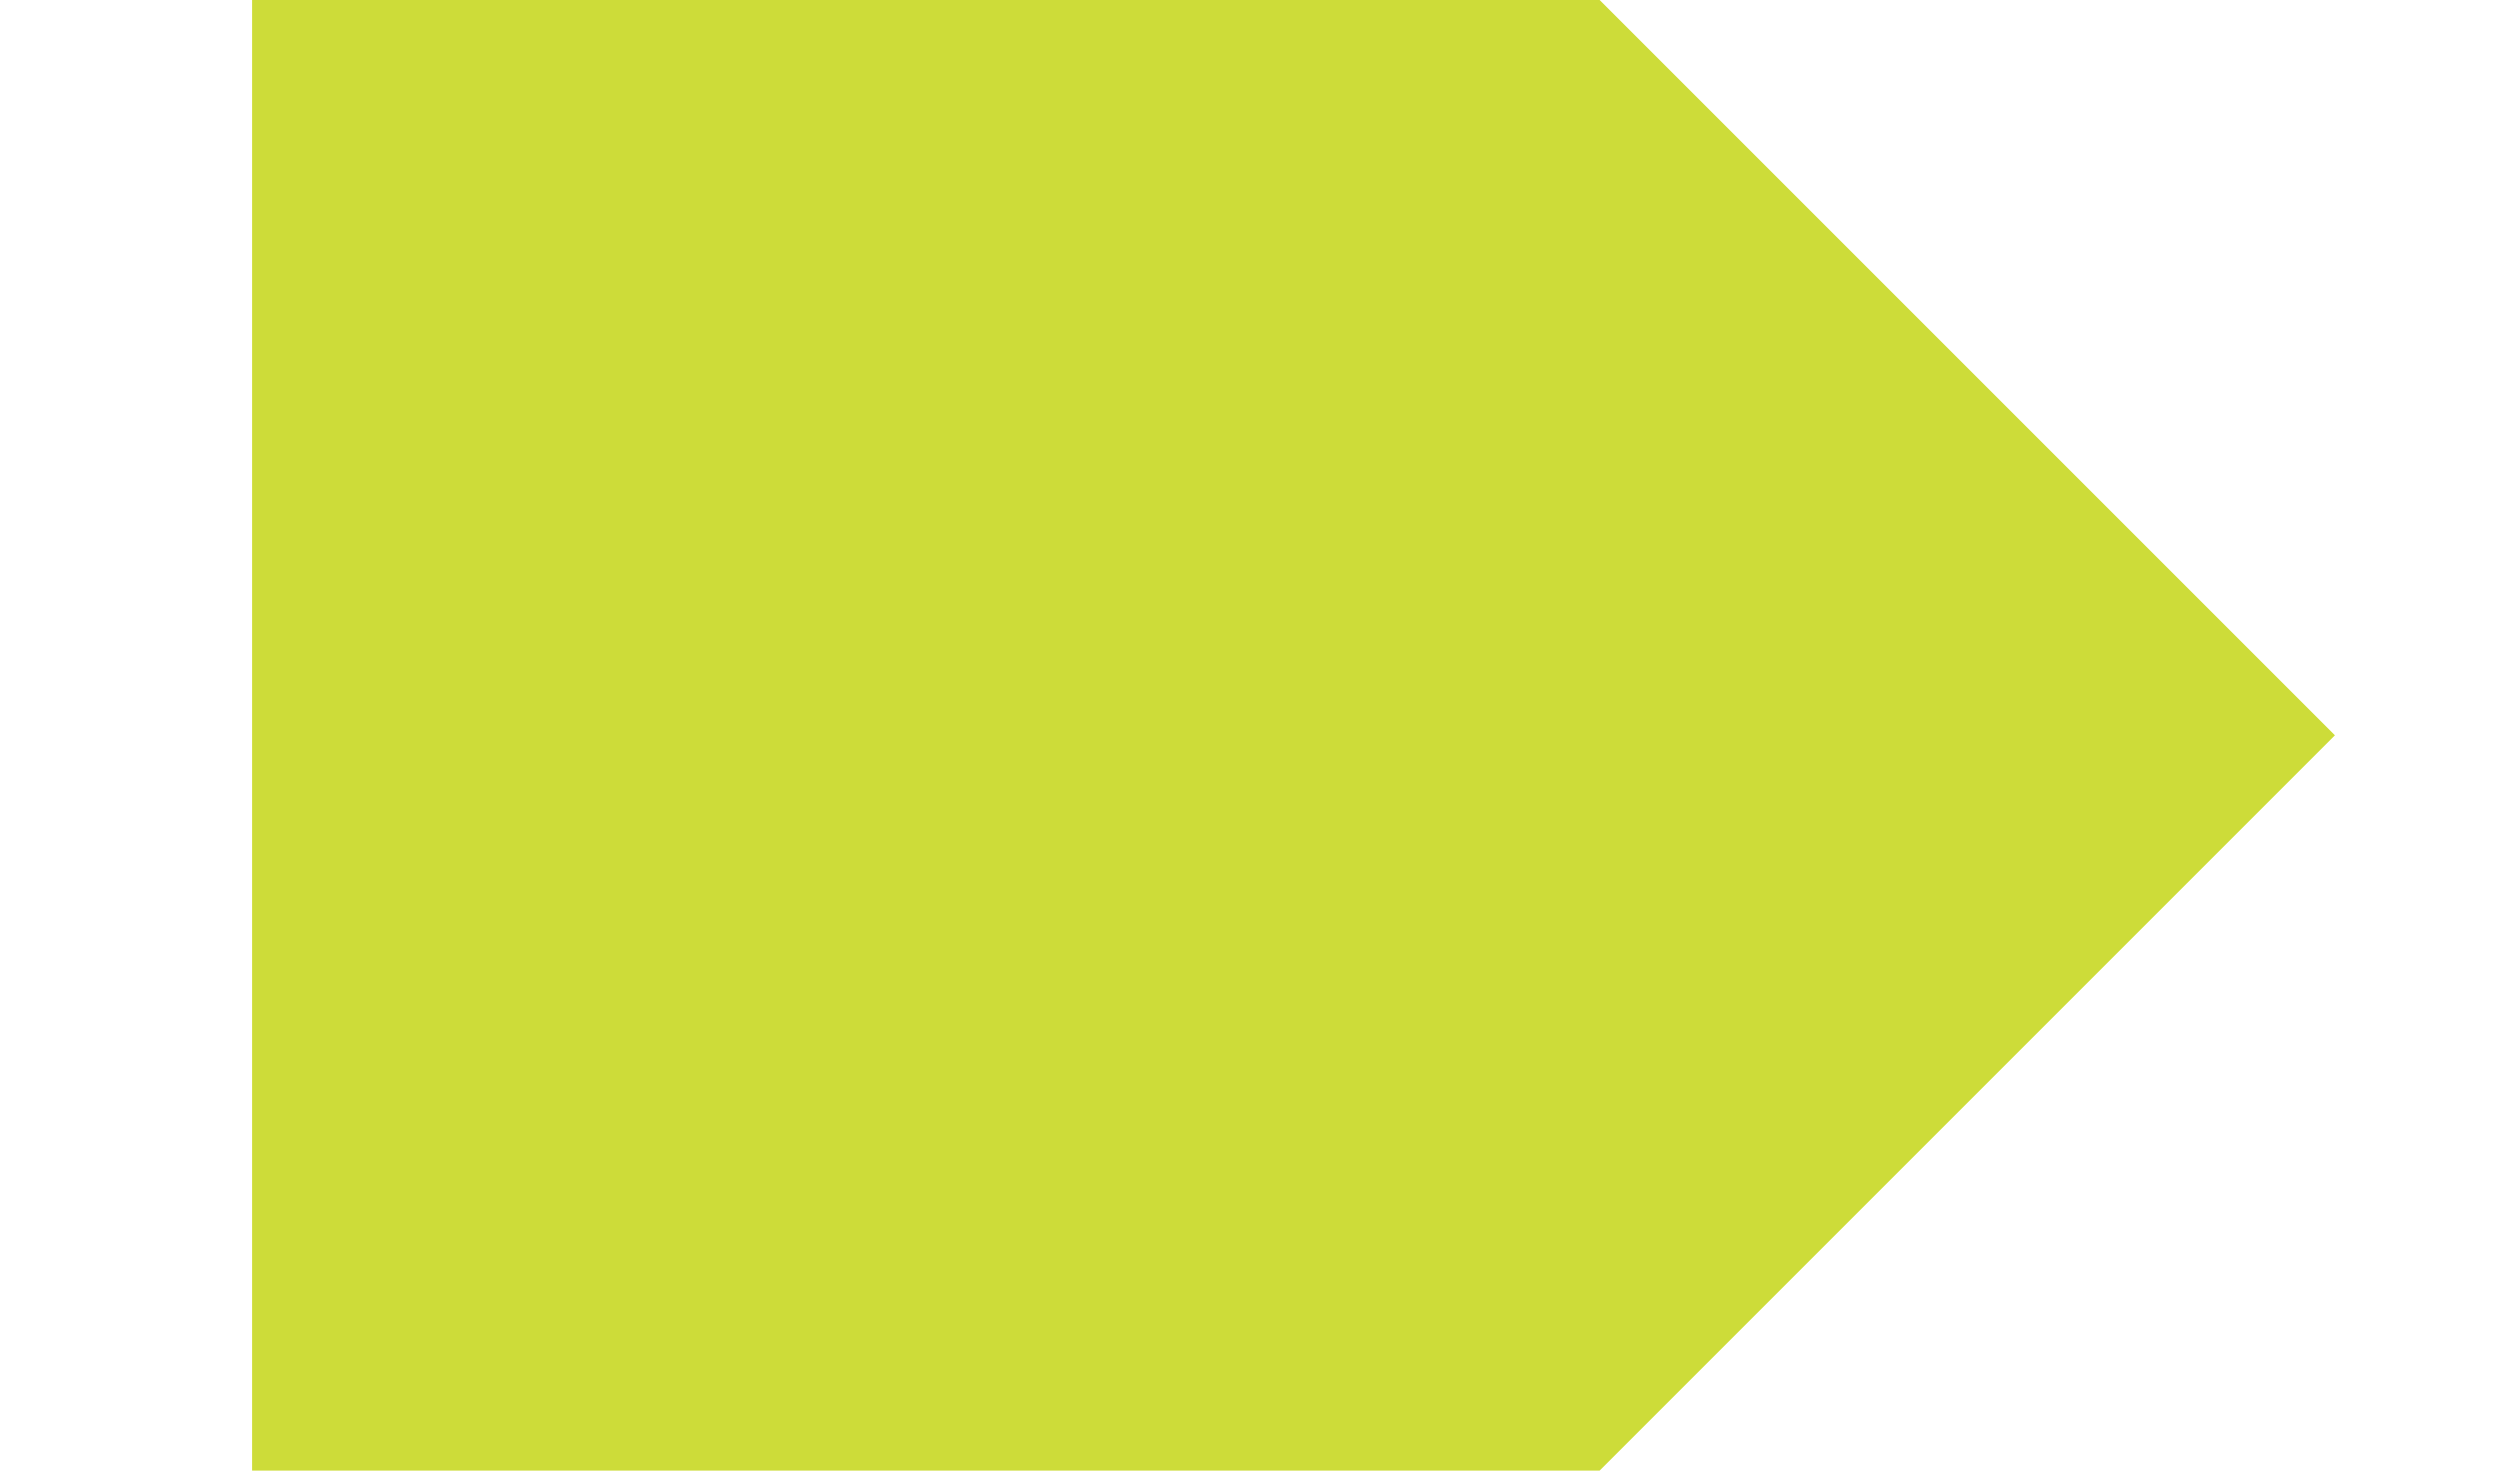
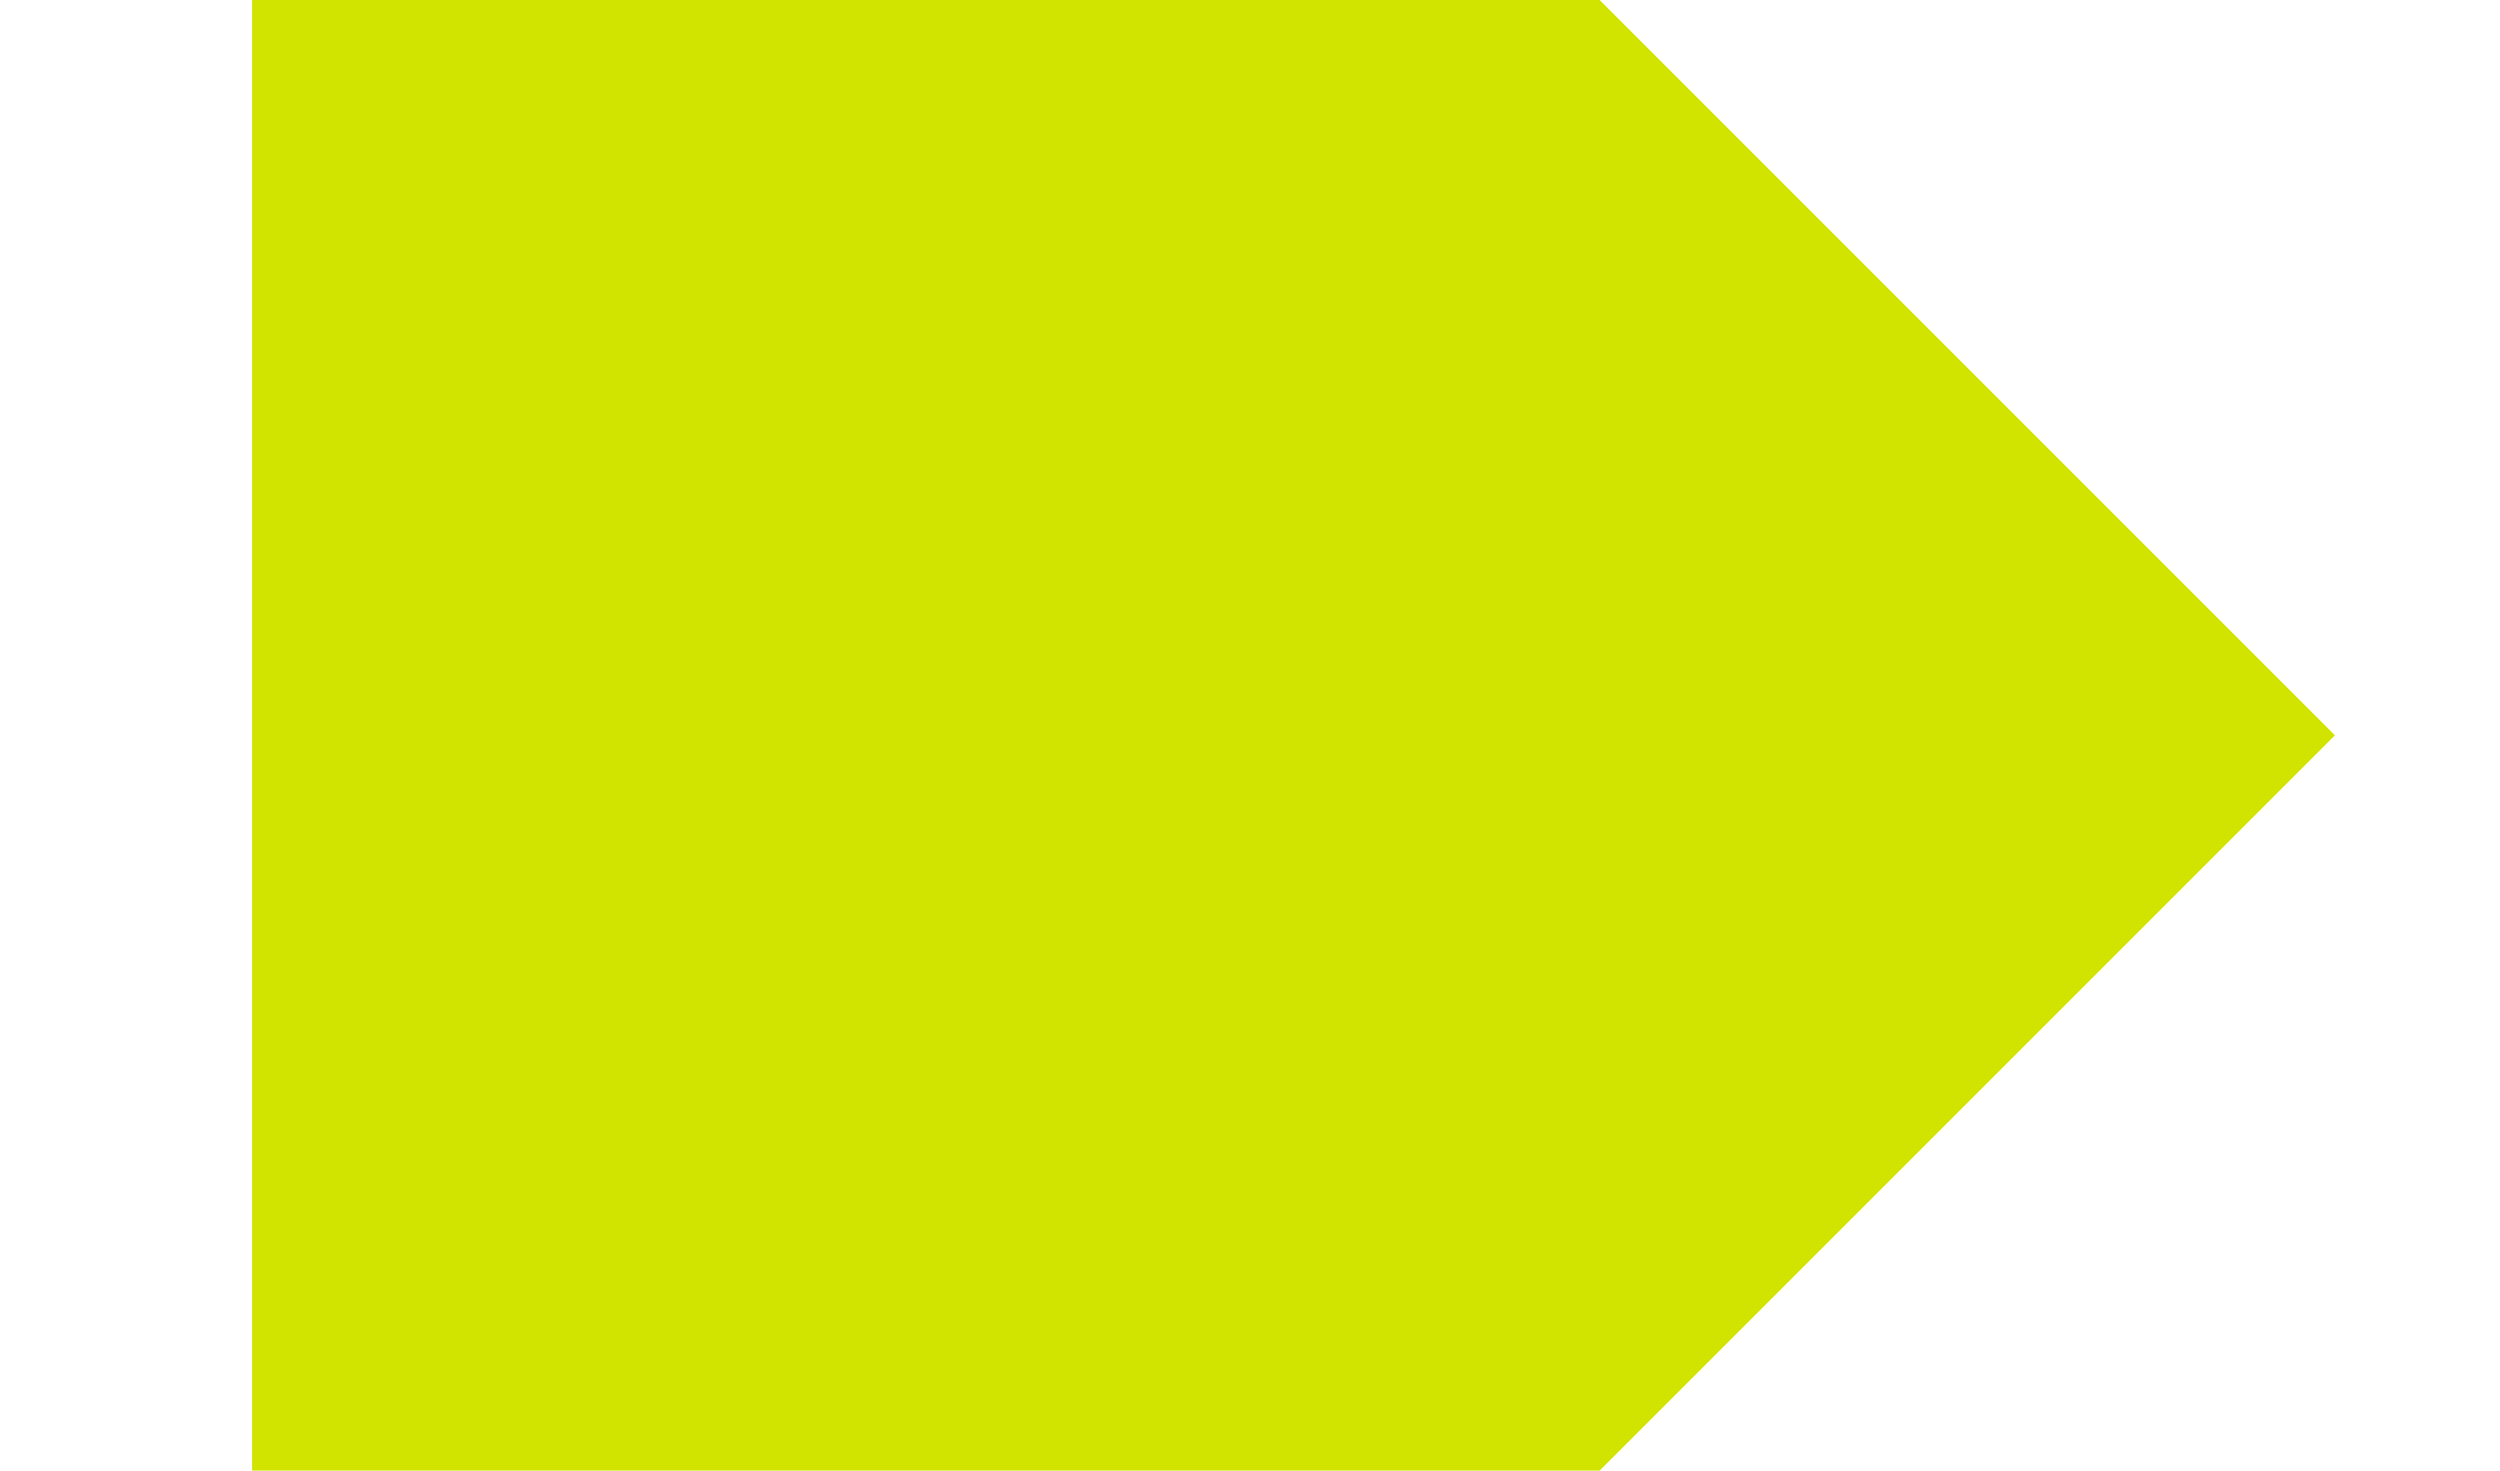
<svg xmlns="http://www.w3.org/2000/svg" width="17px" height="10px" viewBox="3 -2 17 14">
-   <polyline points="4,0 14,0 19,5 14,10 4,10 4,0" stroke-linejoin="miter" fill="#cddc39" stroke-linecap="square" stroke-width="4" stroke="#cddc39" />
+   <polyline points="4,0 14,0 19,5 14,10 4,10 4,0" stroke-linejoin="miter" fill="#d0e400" stroke-linecap="square" stroke-width="4" stroke="#d0e400" />
</svg>
